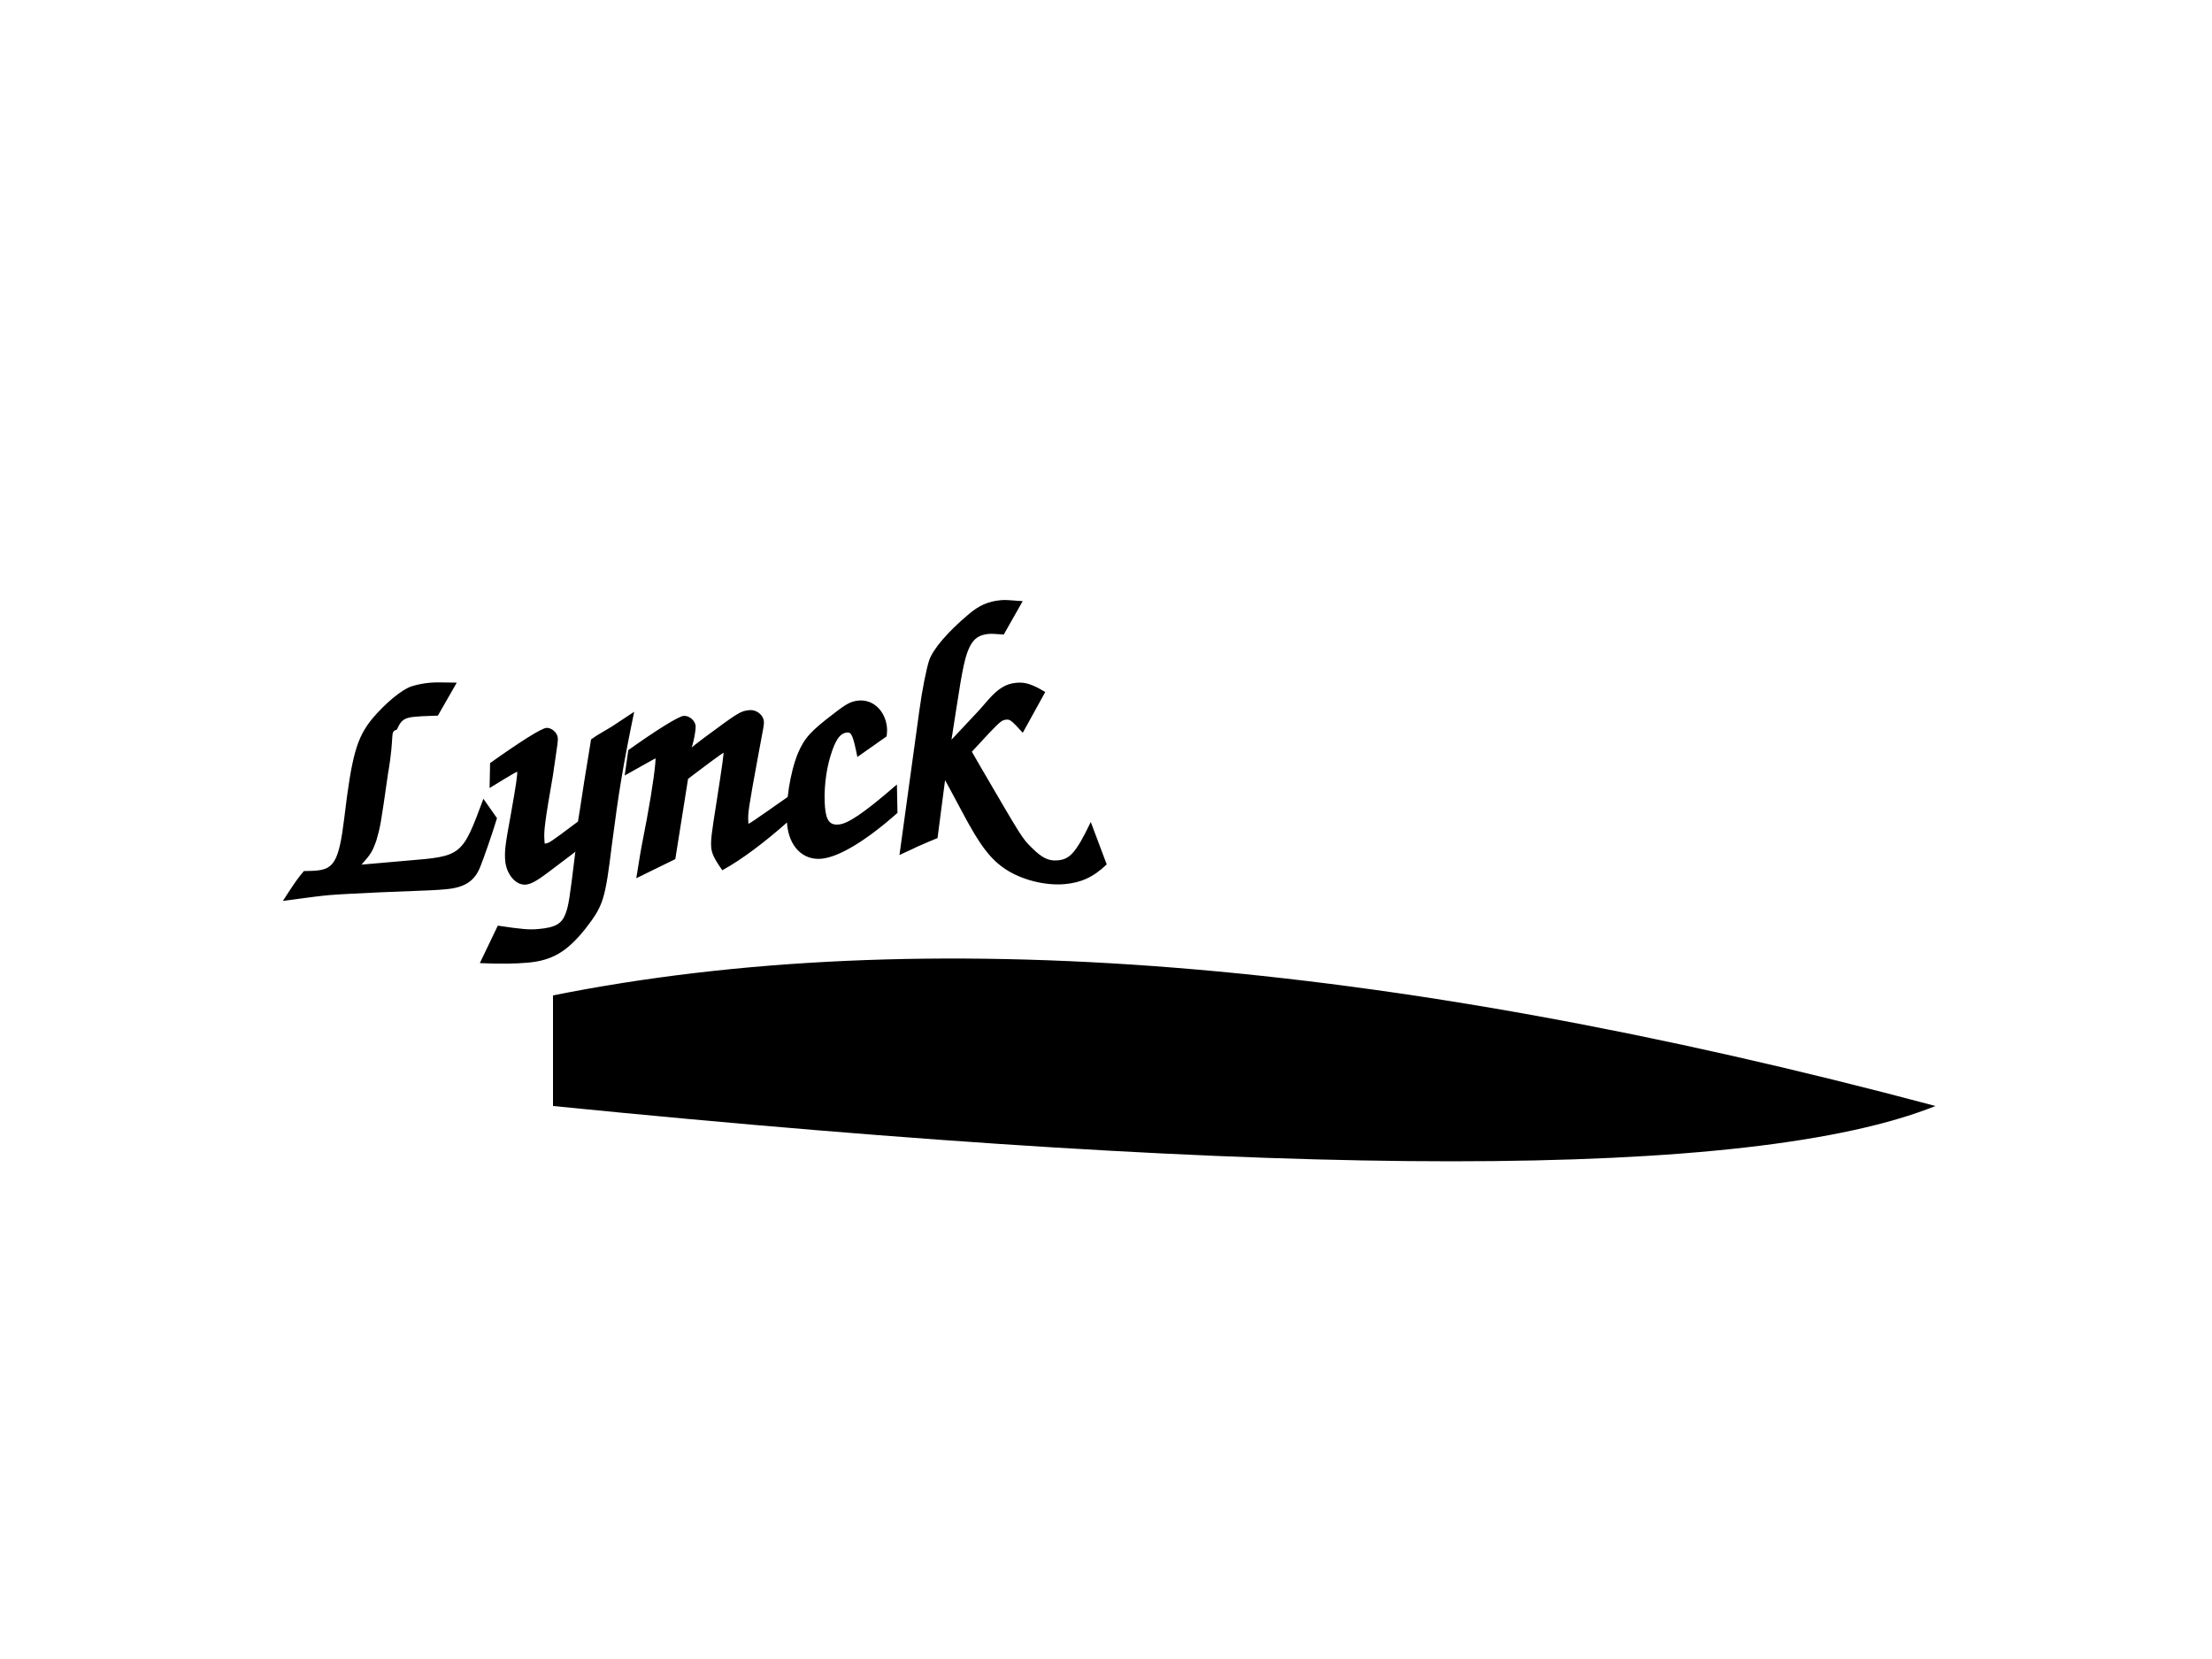
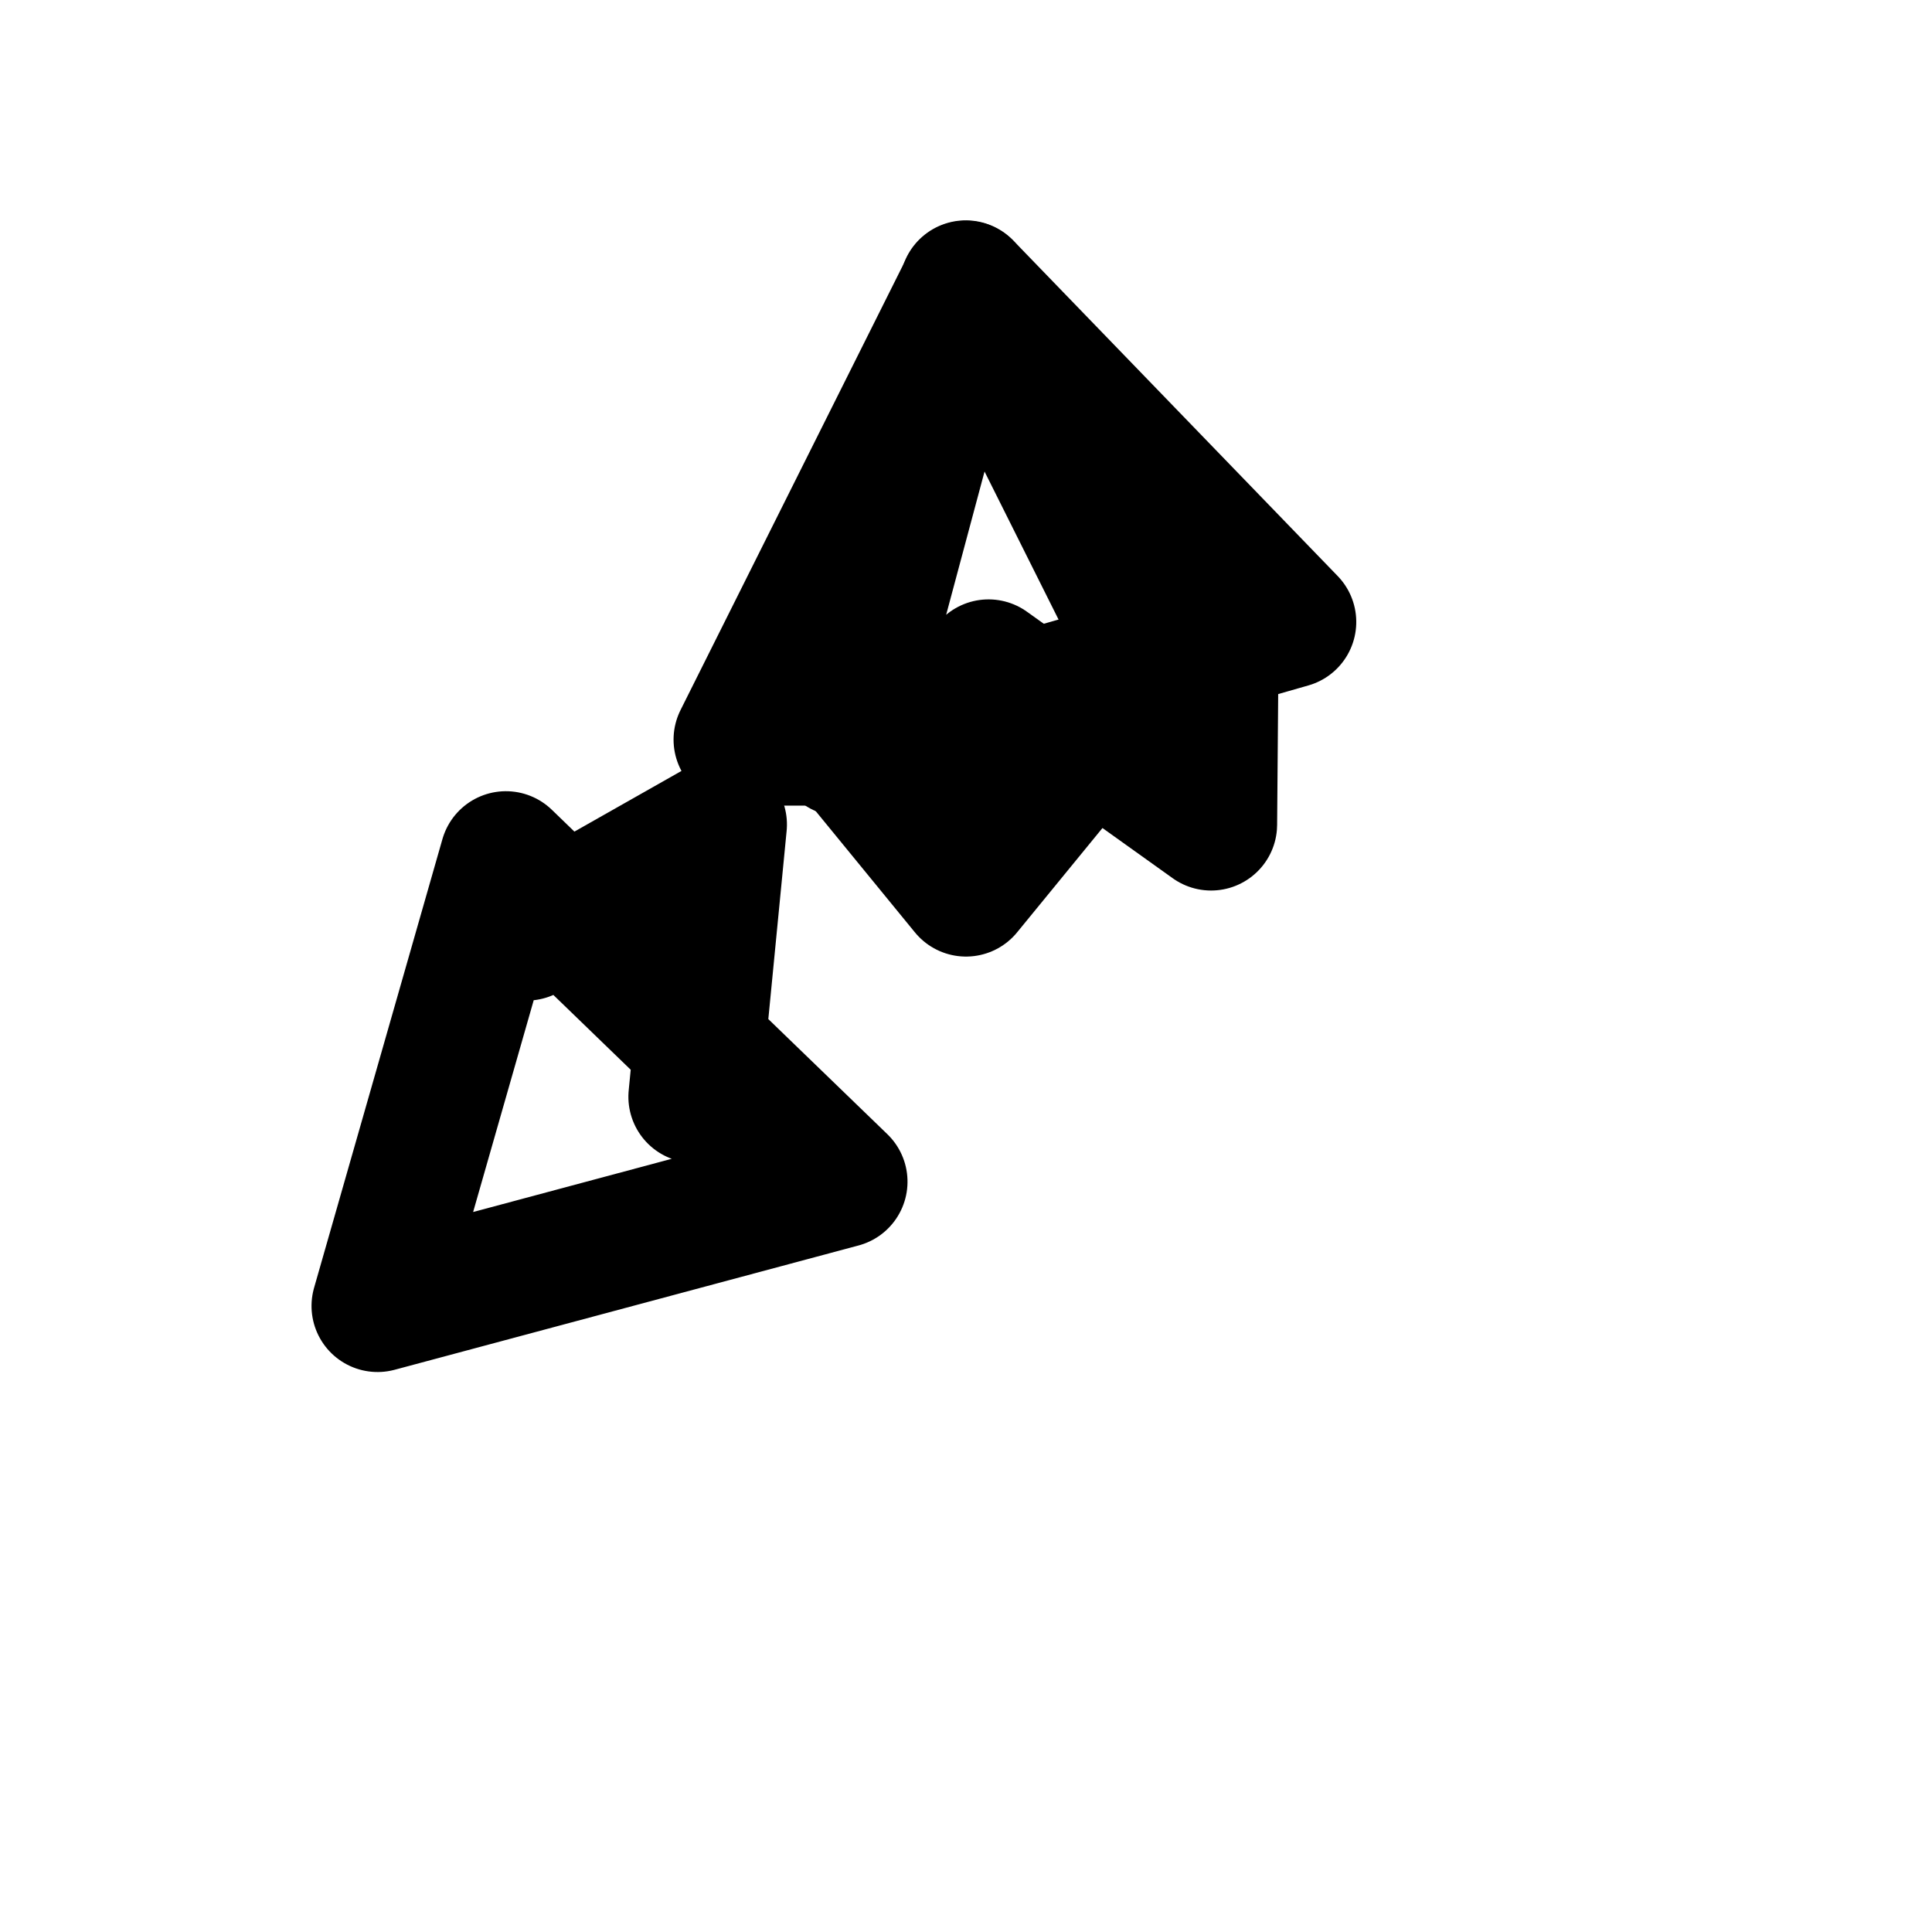
- <svg xmlns="http://www.w3.org/2000/svg" viewBox="0 0 400 300">
-   <style>
-     .logo-text {
-       fill: #000000;
-       font-family: 'Brush Script MT', cursive;
-       font-size: 60px;
-       font-weight: bold;
-     }
-   </style>
-   <text x="50" y="150" class="logo-text" transform="rotate(-5 200 150)">Lynck</text>
-   <path d="M 100 180 Q 200 160 350 200 Q 300 220 100 200 Z" fill="#000000" />
+ <svg xmlns="http://www.w3.org/2000/svg" viewBox="0 0 512 512">
+   <defs>
+     <style>
+       .logo-shape {
+         fill: none;
+         stroke: #000000;
+         stroke-width: 35;
+         stroke-linecap: round;
+         stroke-linejoin: round;
+       }
+     </style>
+   </defs>
+   <g transform="translate(256, 256)">
+     <path class="logo-shape" d="M 0,-180 L -60,-60 L 60,-60 L 0,-180 M -45,-75 L 0,-20 L 45,-75" />
+     <path class="logo-shape" d="M 156,90 L 36,120 L 66,0 L 156,90 M 51,105 L 0,75 L 66,45" transform="rotate(120, 0, 0)" />
+     <path class="logo-shape" d="M 156,90 L 36,120 L 66,0 L 156,90 M 51,105 L 0,75 L 66,45" transform="rotate(240, 0, 0)" />
+   </g>
</svg>
